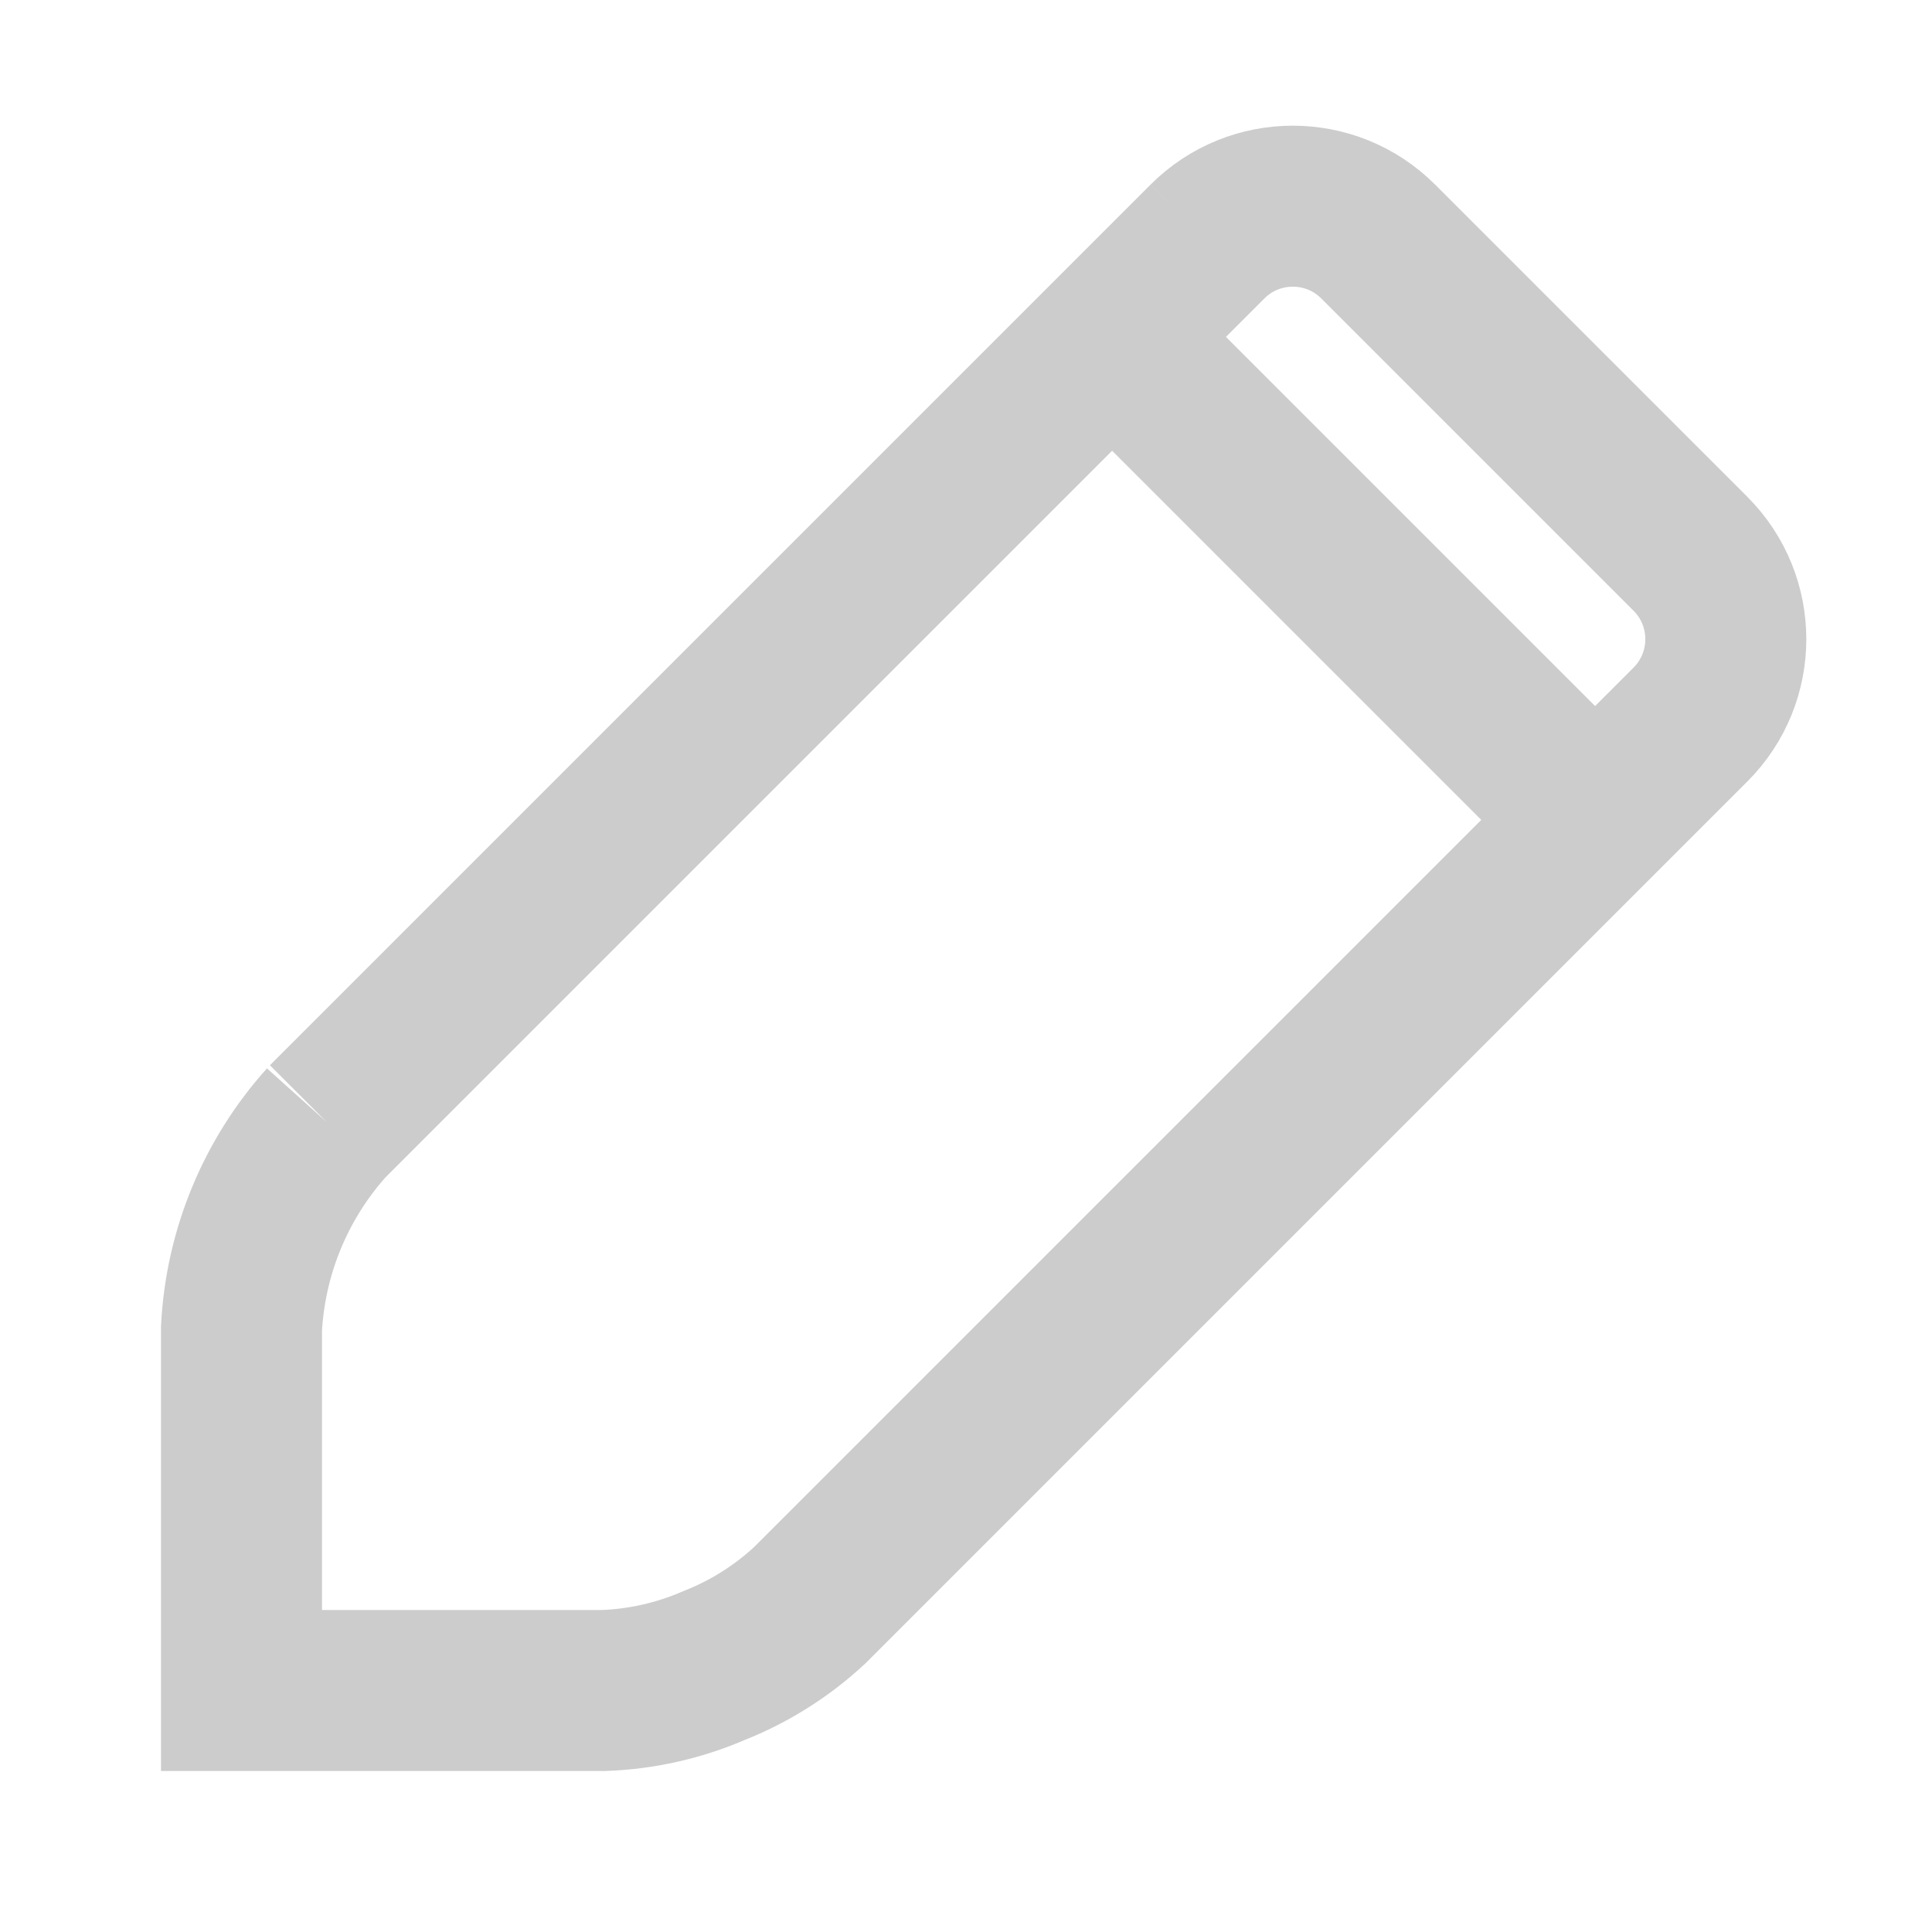
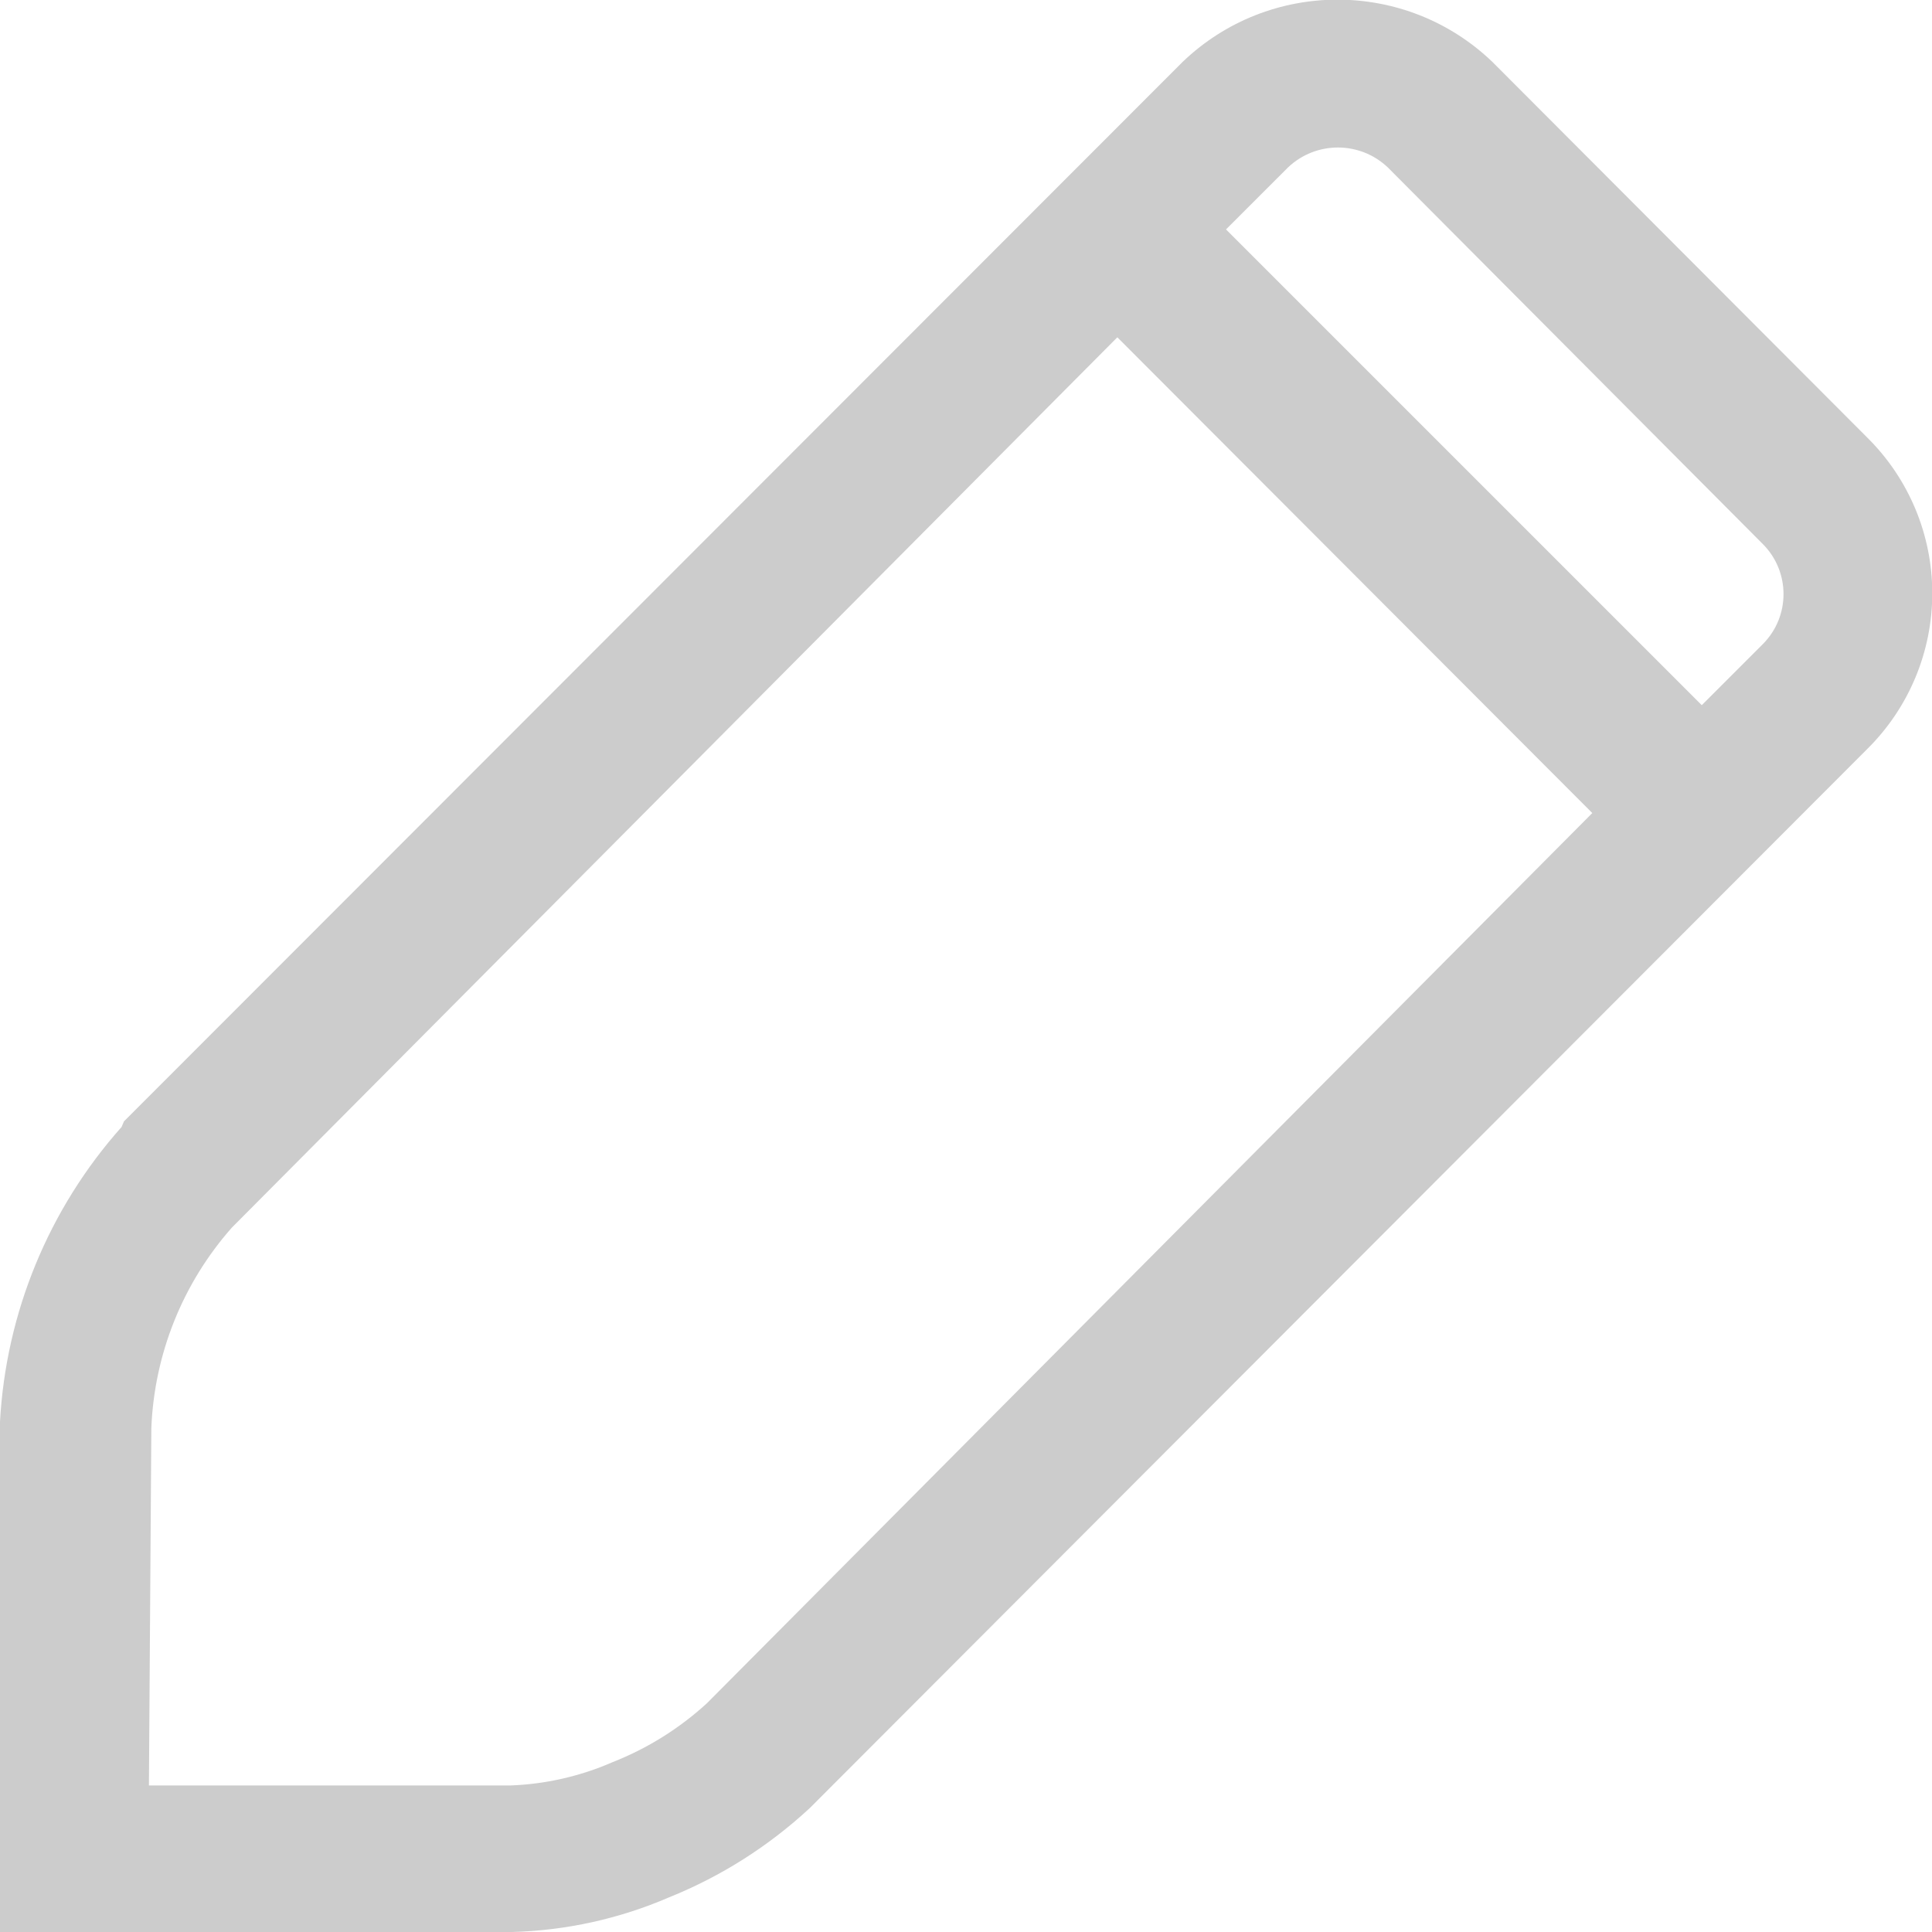
<svg xmlns="http://www.w3.org/2000/svg" viewBox="0 0 24 24">
  <defs>
-     <style>.a{fill:none;stroke:#ccc;stroke-miterlimit:10;stroke-width:2px;}</style>
+     <style>.a{fill:#ccc;}</style>
  </defs>
-   <path class="a" d="M15,3,4.06,13.94m0,0A4.16,4.16,0,0,0,3,16.5V21H7.5a3.8,3.8,0,0,0,1.37-.31,3.79,3.79,0,0,0,1.19-.75L21,9a1.5,1.5,0,0,0,0-2.12L17.12,3A1.5,1.5,0,0,0,15,3m4.47,6.84L13.89,4.26" />
+   <path class="a" d="M1.54,13.93,14.69.77,16,2.08l-.77.77,5.91,5.91L21.9,8a.88.88,0,0,0,0-1.24L17.24,2.08a.9.9,0,0,0-1.24,0L14.69.77a2.78,2.78,0,0,1,3.85,0L23.2,5.44a2.72,2.72,0,0,1,0,3.86L10.06,22.46a5.7,5.7,0,0,1-1.75,1.11A5.28,5.28,0,0,1,6.36,24H0V17.66A6,6,0,0,1,1.51,14m.34,8.18H6.33a3.49,3.49,0,0,0,1.28-.29,3.79,3.79,0,0,0,1.17-.73l11-11.06-5.9-5.91-11,11.06a4,4,0,0,0-1,2.49Z" />
</svg>
